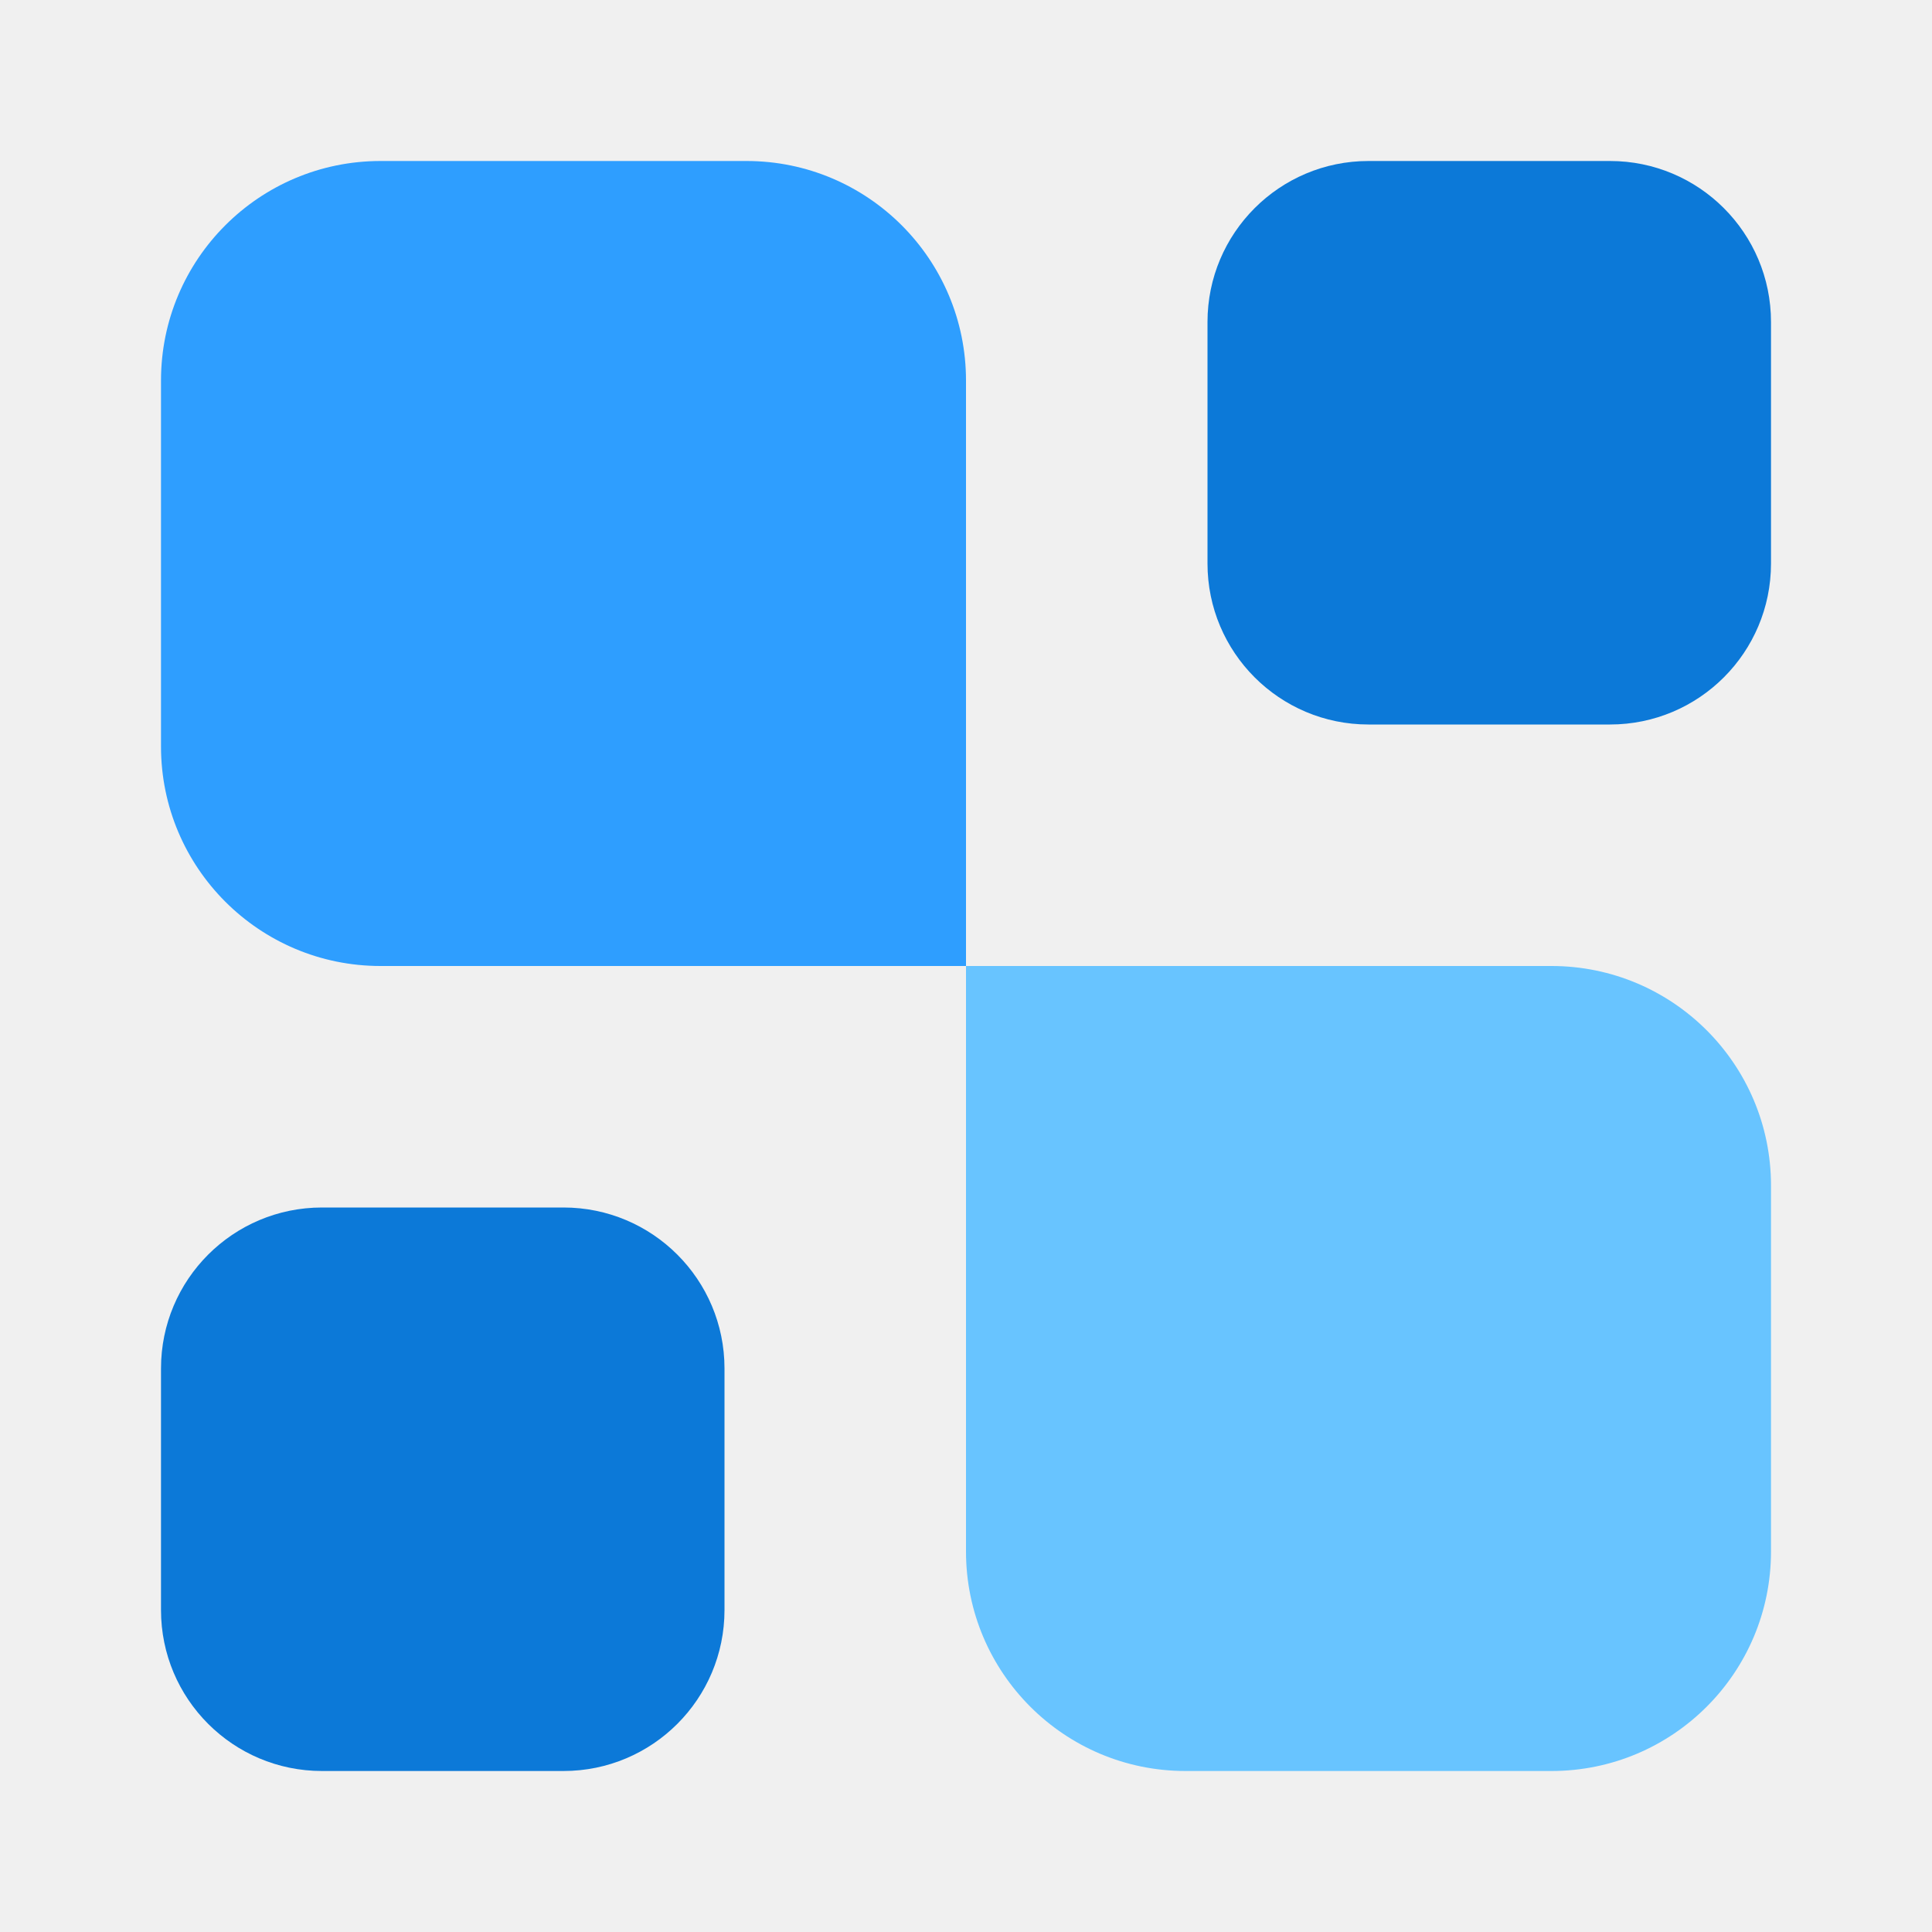
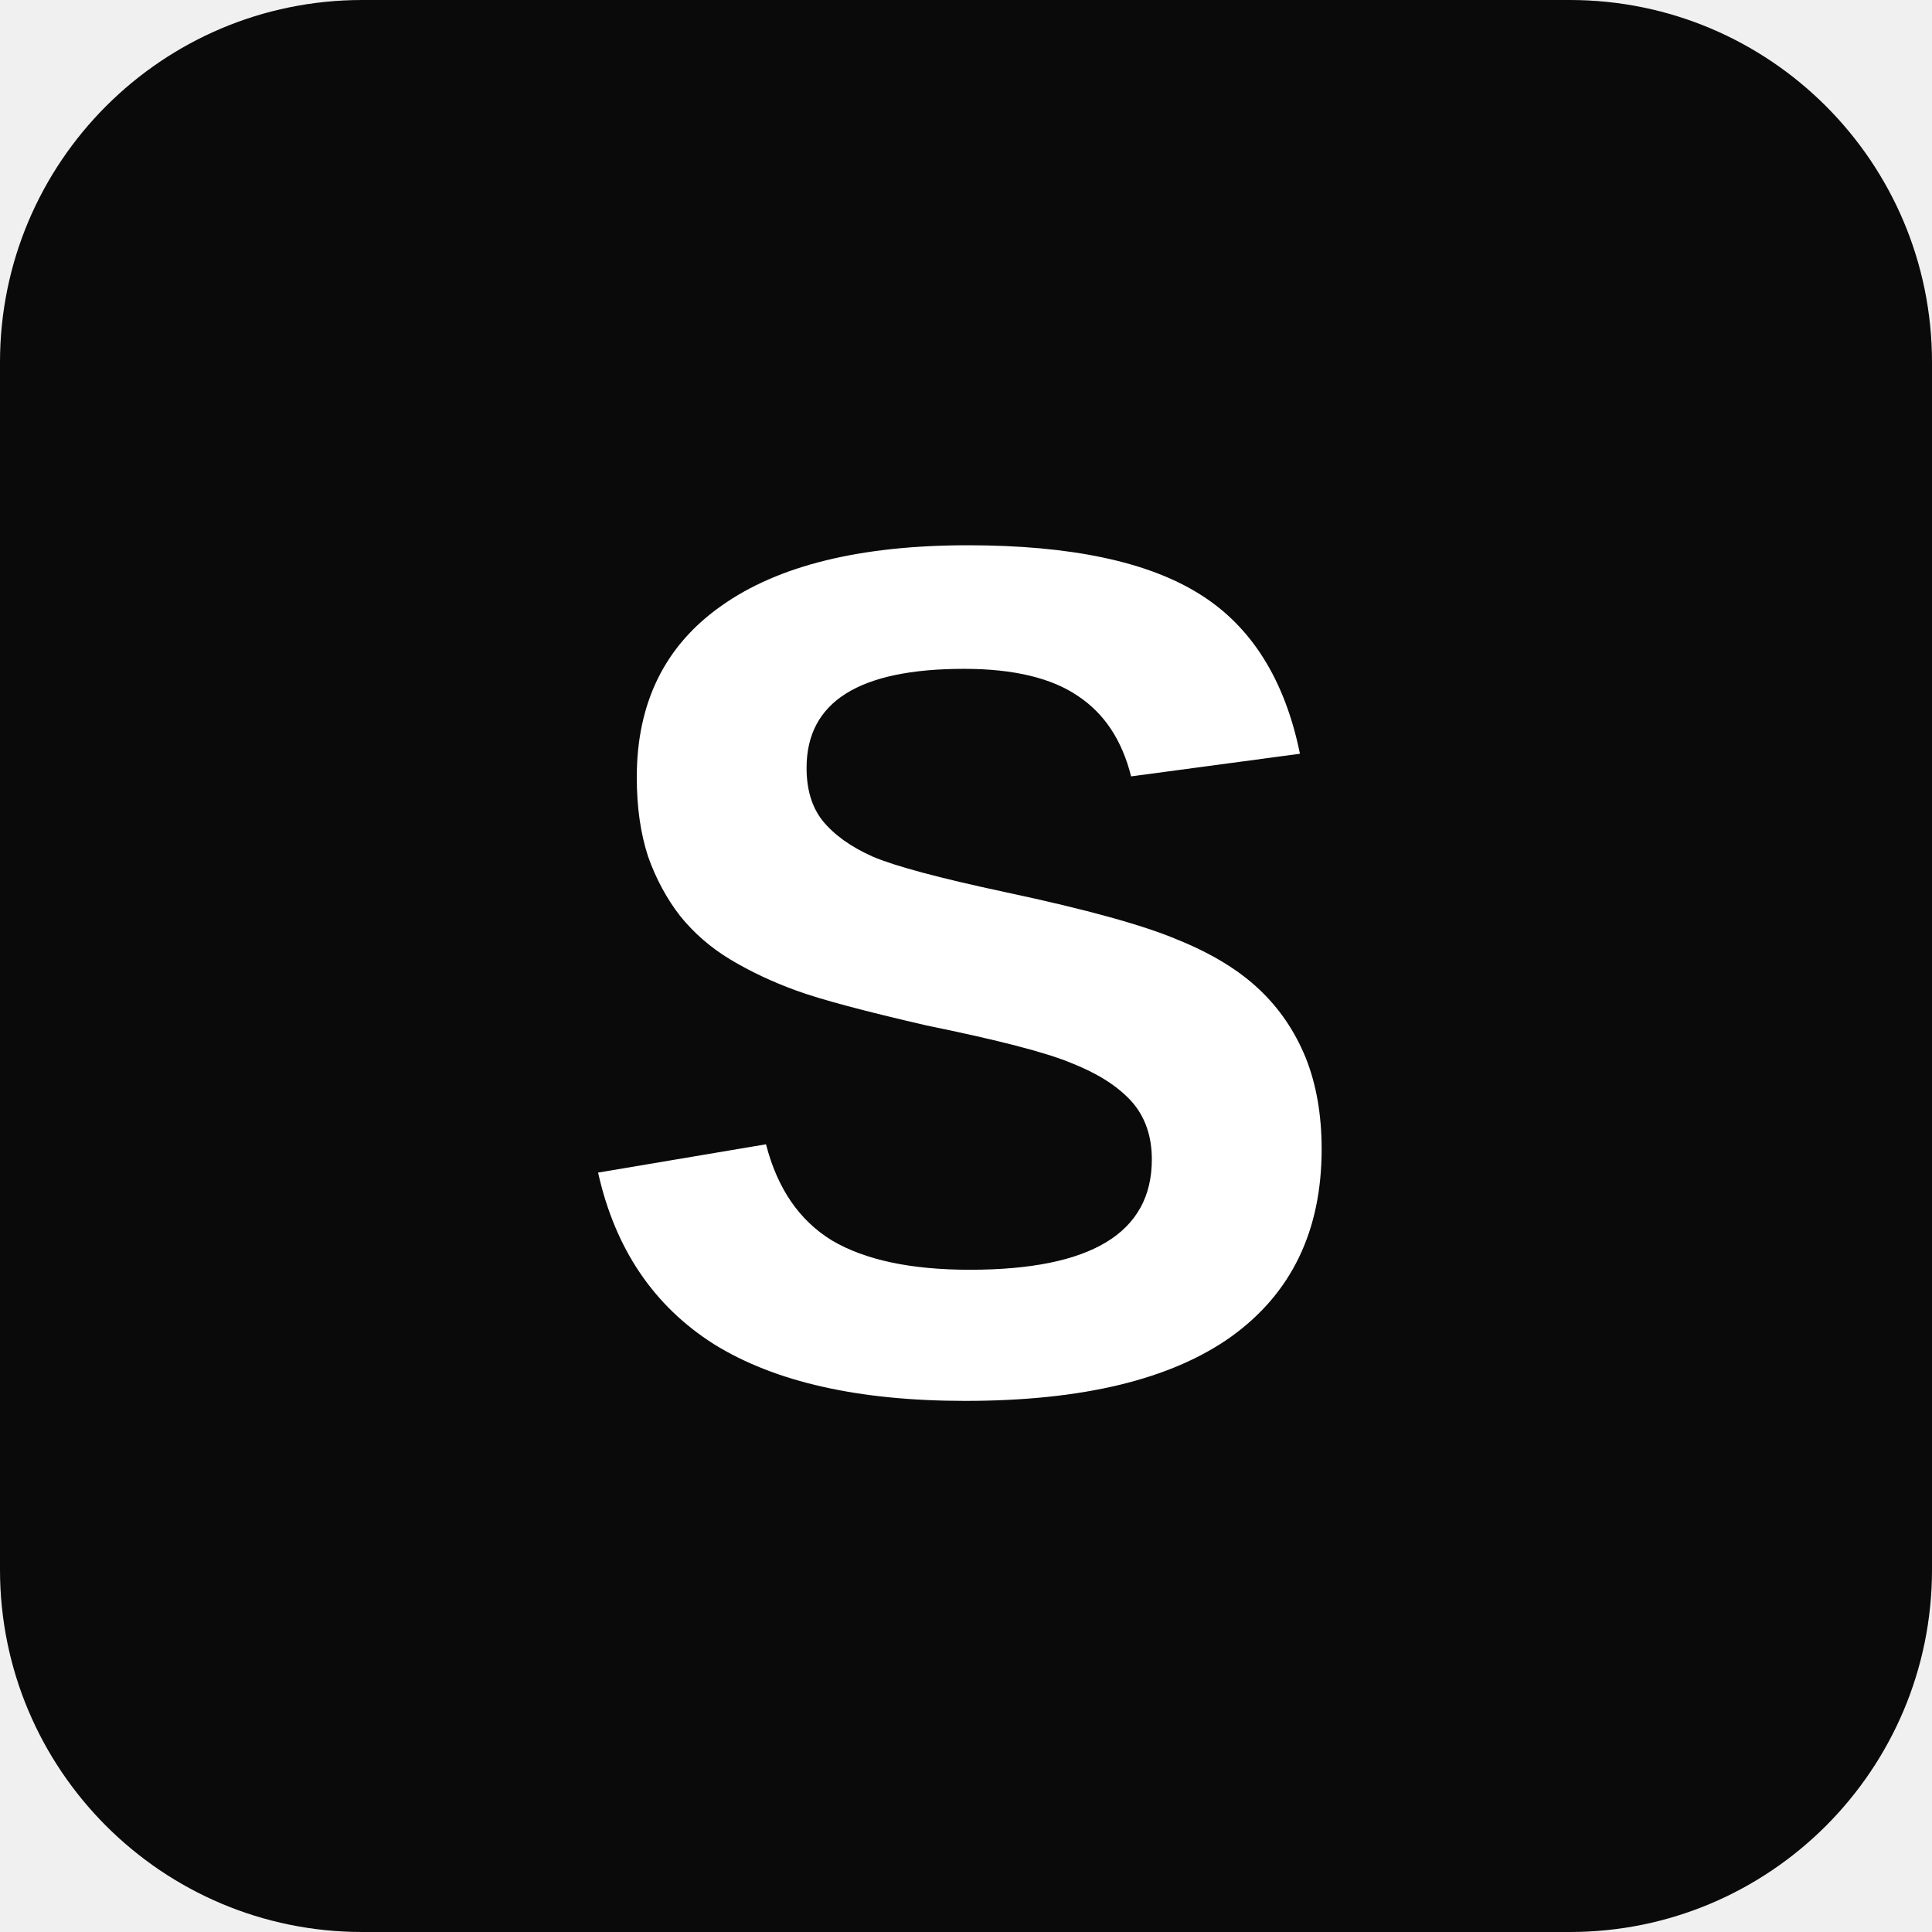
- <svg xmlns="http://www.w3.org/2000/svg" width="24" height="24" viewBox="0 0 24 24" fill="none">
-   <path d="M22 19.273C22 20.779 20.779 22 19.273 22H14.727C13.221 22 12 20.779 12 19.273V12H19.273C20.779 12 22 13.221 22 14.727V19.273Z" fill="#68C4FF" />
-   <path d="M20 2C21.105 2 22 2.895 22 4V7C22 8.105 21.105 9 20 9H17C15.895 9 15 8.105 15 7V4C15 2.895 15.895 2 17 2H20Z" fill="#0C79D8" />
-   <path d="M7 15C8.105 15 9 15.895 9 17V20C9 21.105 8.105 22 7 22H4C2.895 22 2 21.105 2 20V17C2 15.895 2.895 15 4 15H7Z" fill="#0C79D8" />
-   <path d="M12 12H4.727C3.221 12 2 10.779 2 9.273V4.727C2 3.221 3.221 2 4.727 2H9.273C10.779 2 12 3.221 12 4.727V12Z" fill="#2E9EFF" />
+ <svg xmlns="http://www.w3.org/2000/svg" width="32" height="32" viewBox="0 0 32 32" fill="none">
+   <rect width="32" height="32" rx="6" fill="#0A0A0A" />
+   <text x="16" y="23" font-family="Arial, sans-serif" font-size="20" font-weight="700" fill="white" text-anchor="middle">S</text>
</svg>
